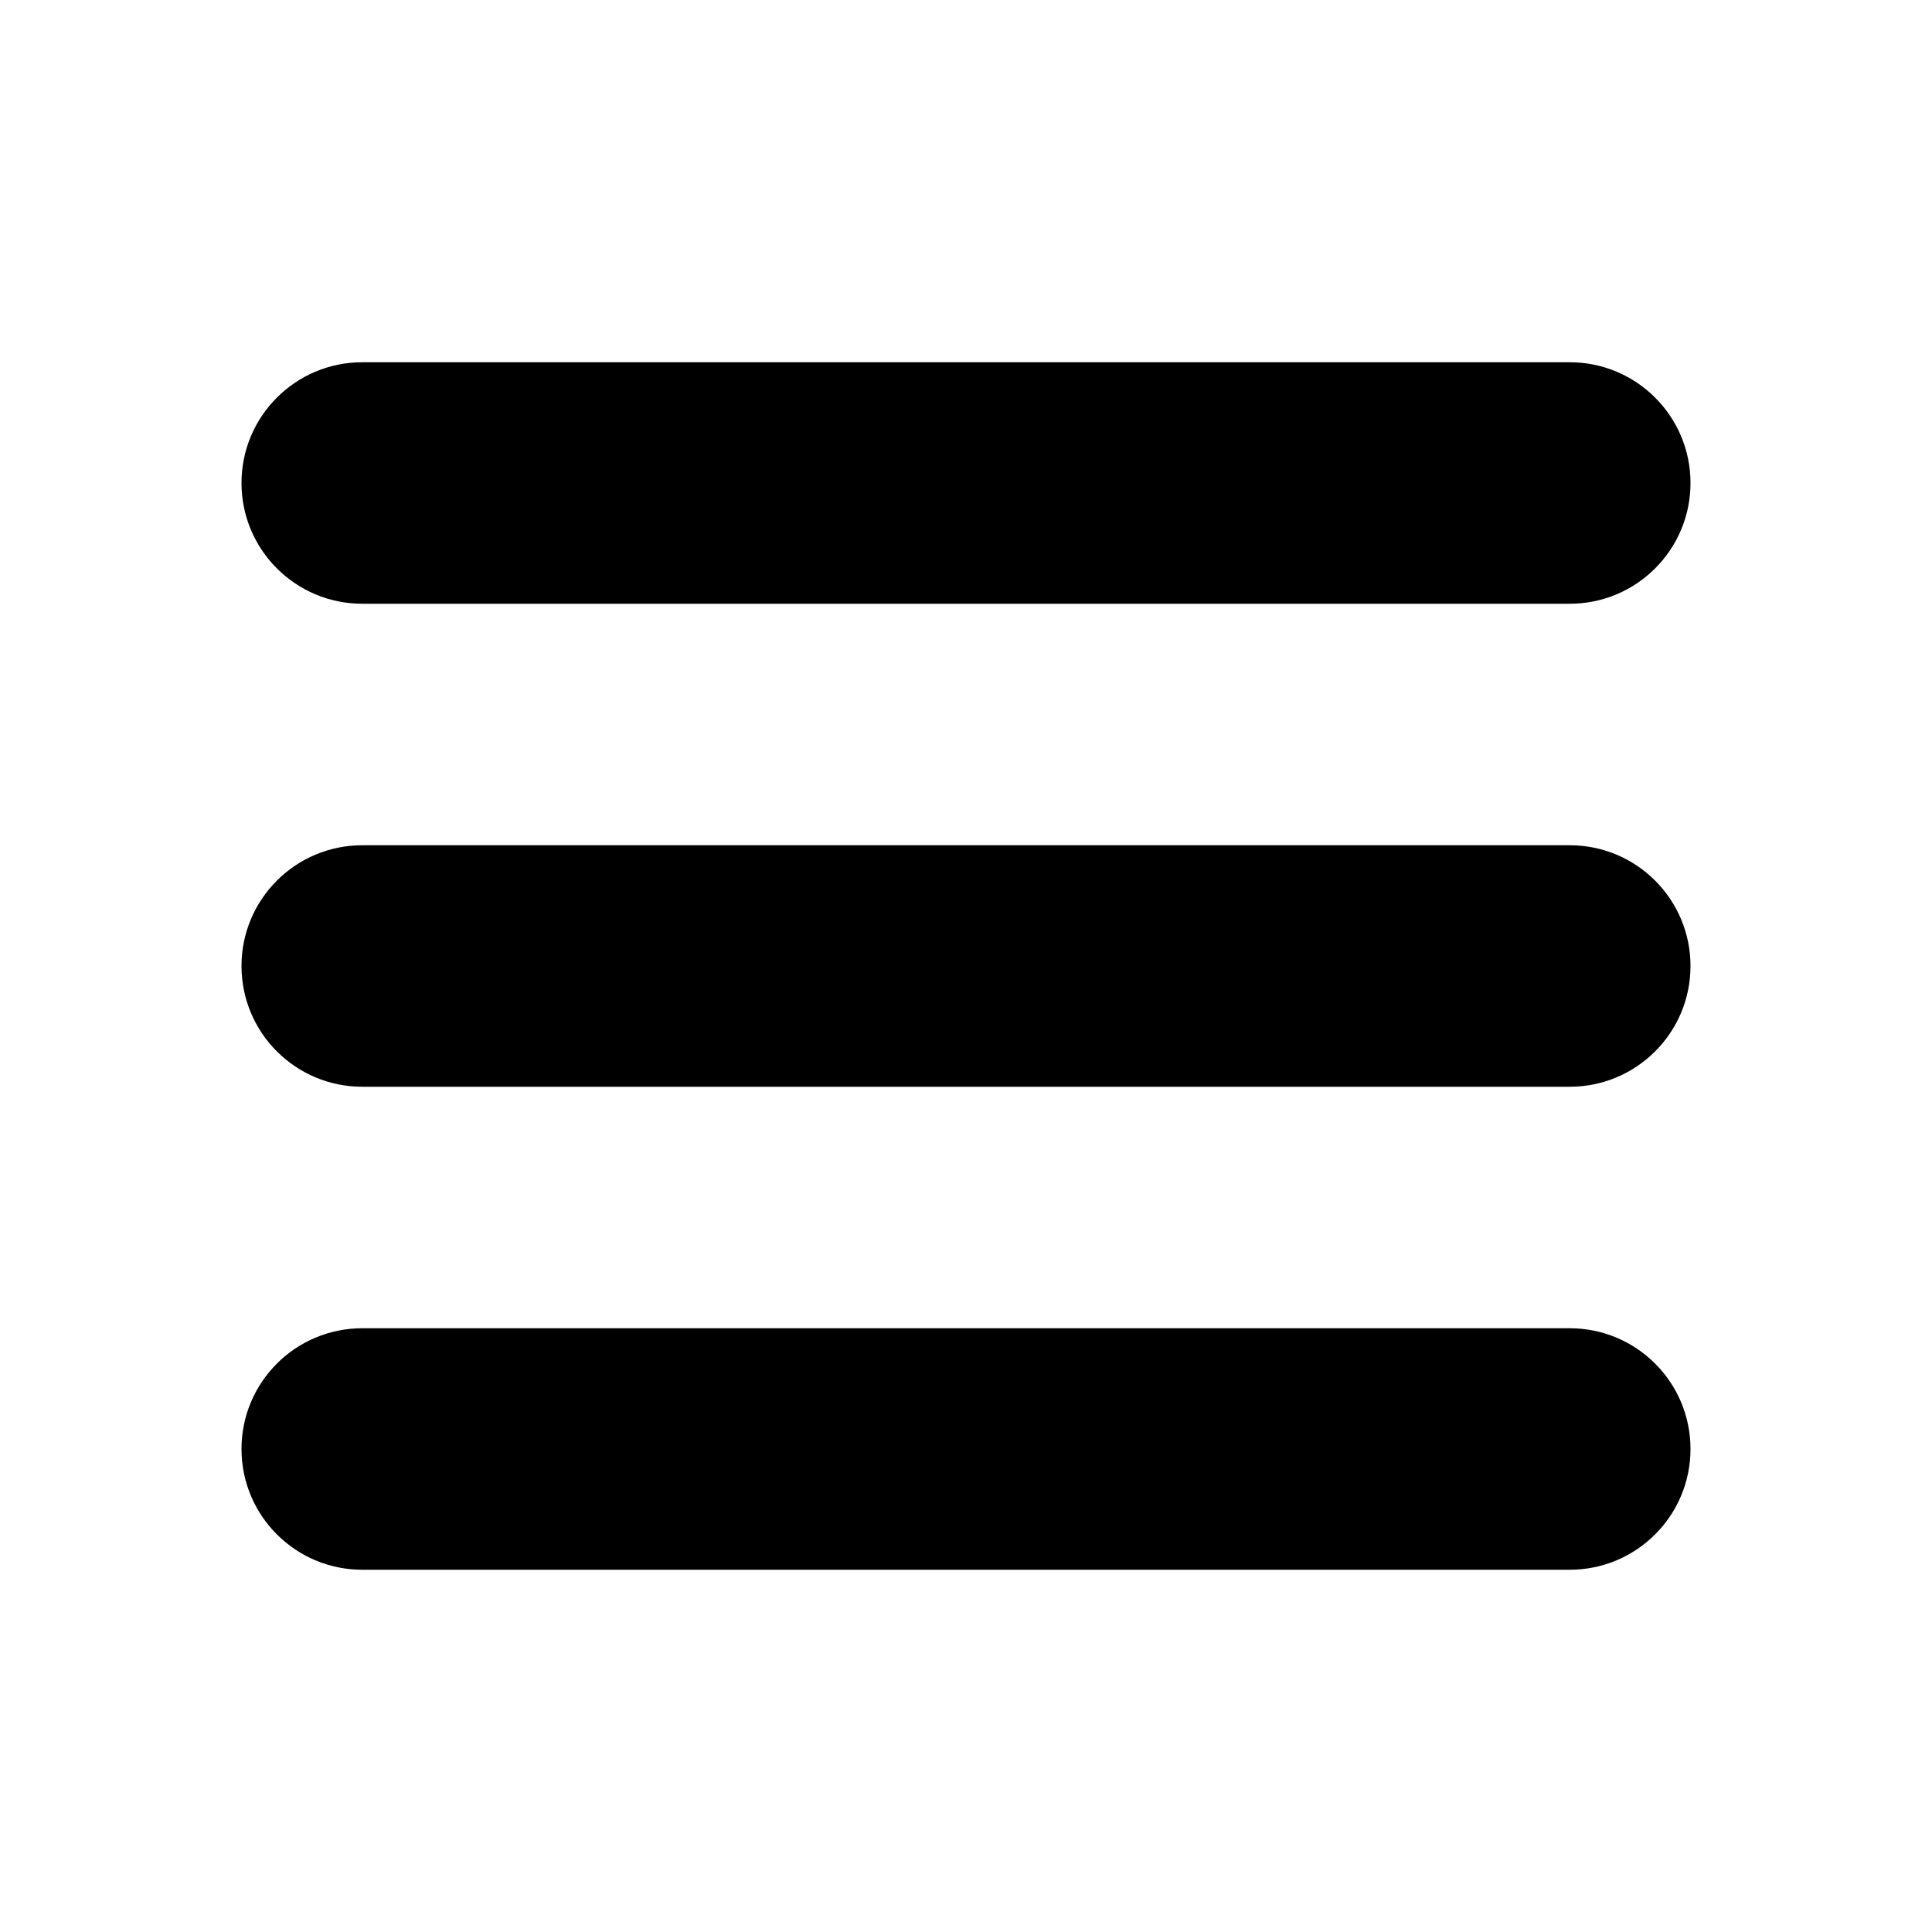
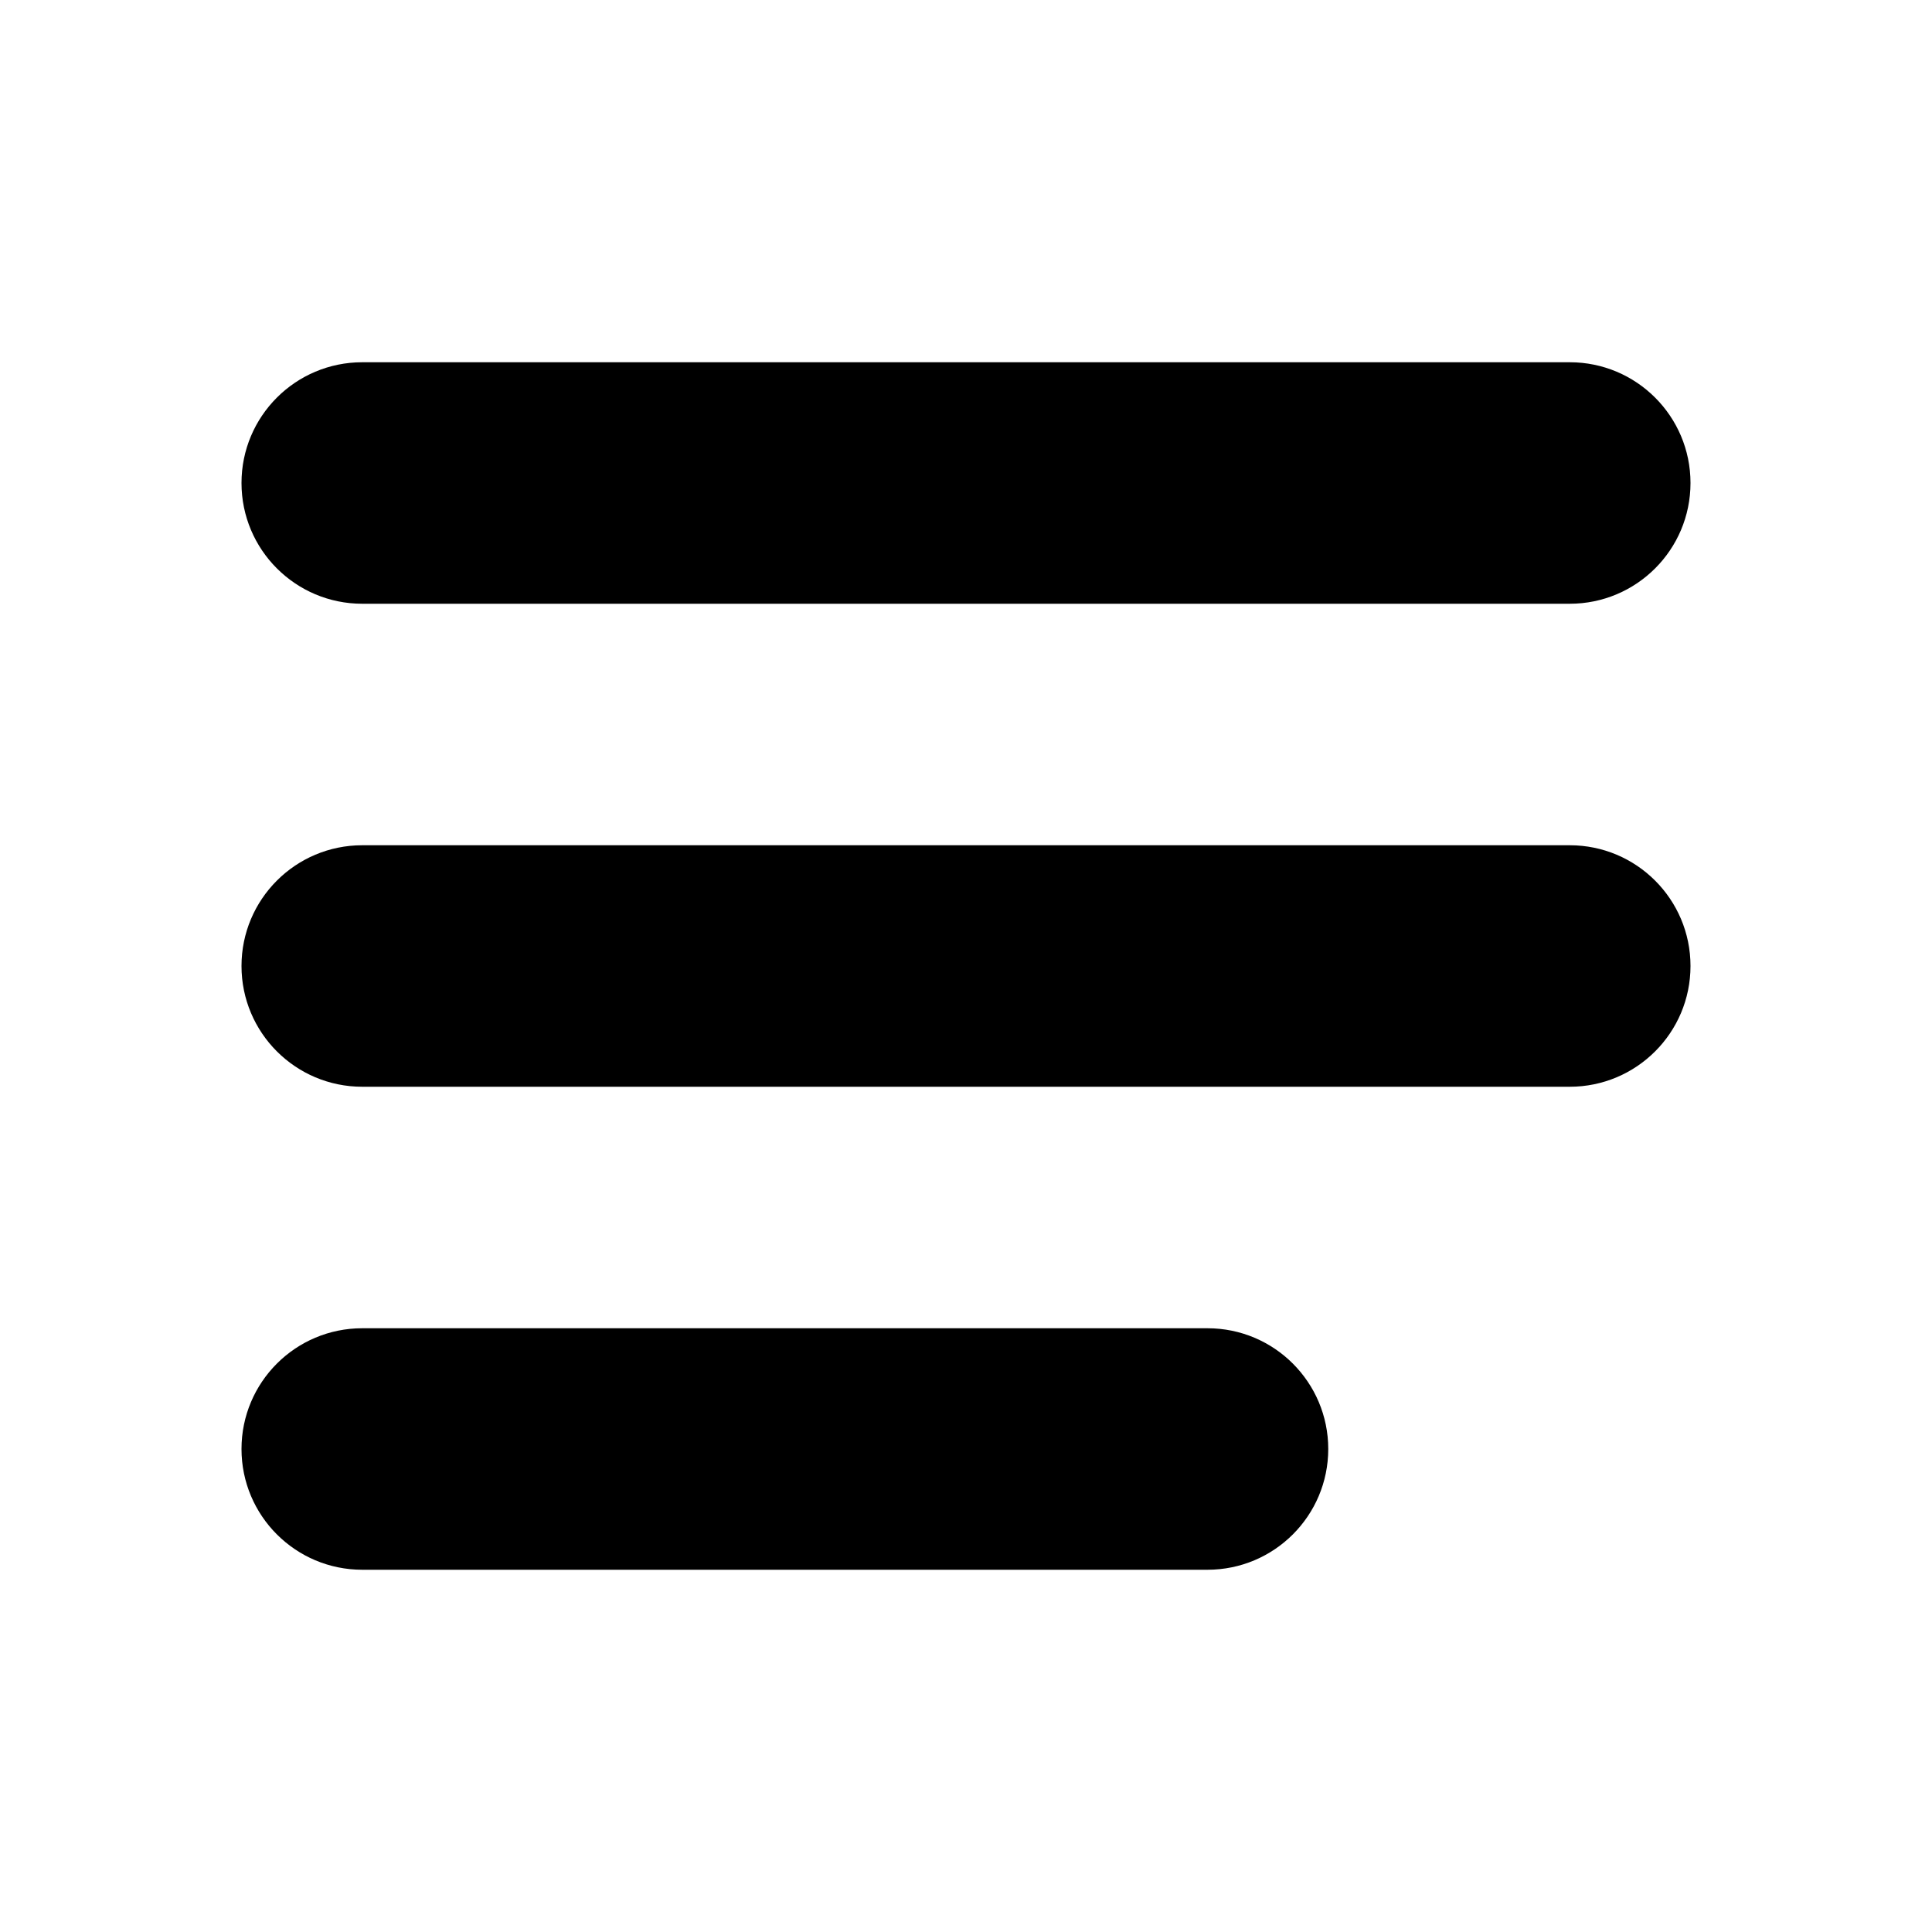
<svg xmlns="http://www.w3.org/2000/svg" width="16" height="16" viewBox="0 0 16 16">
  <rect x="2" y="3" width="12" height="2" rx="1" ry="1" fill="#000" />
  <rect x="2" y="7" width="12" height="2" rx="1" ry="1" fill="#000" />
-   <rect x="2" y="11" width="12" height="2" rx="1" ry="1" fill="#000" />
+   <rect x="2" y="11" width="9" height="2" rx="1" ry="1" fill="#000" />
</svg>
